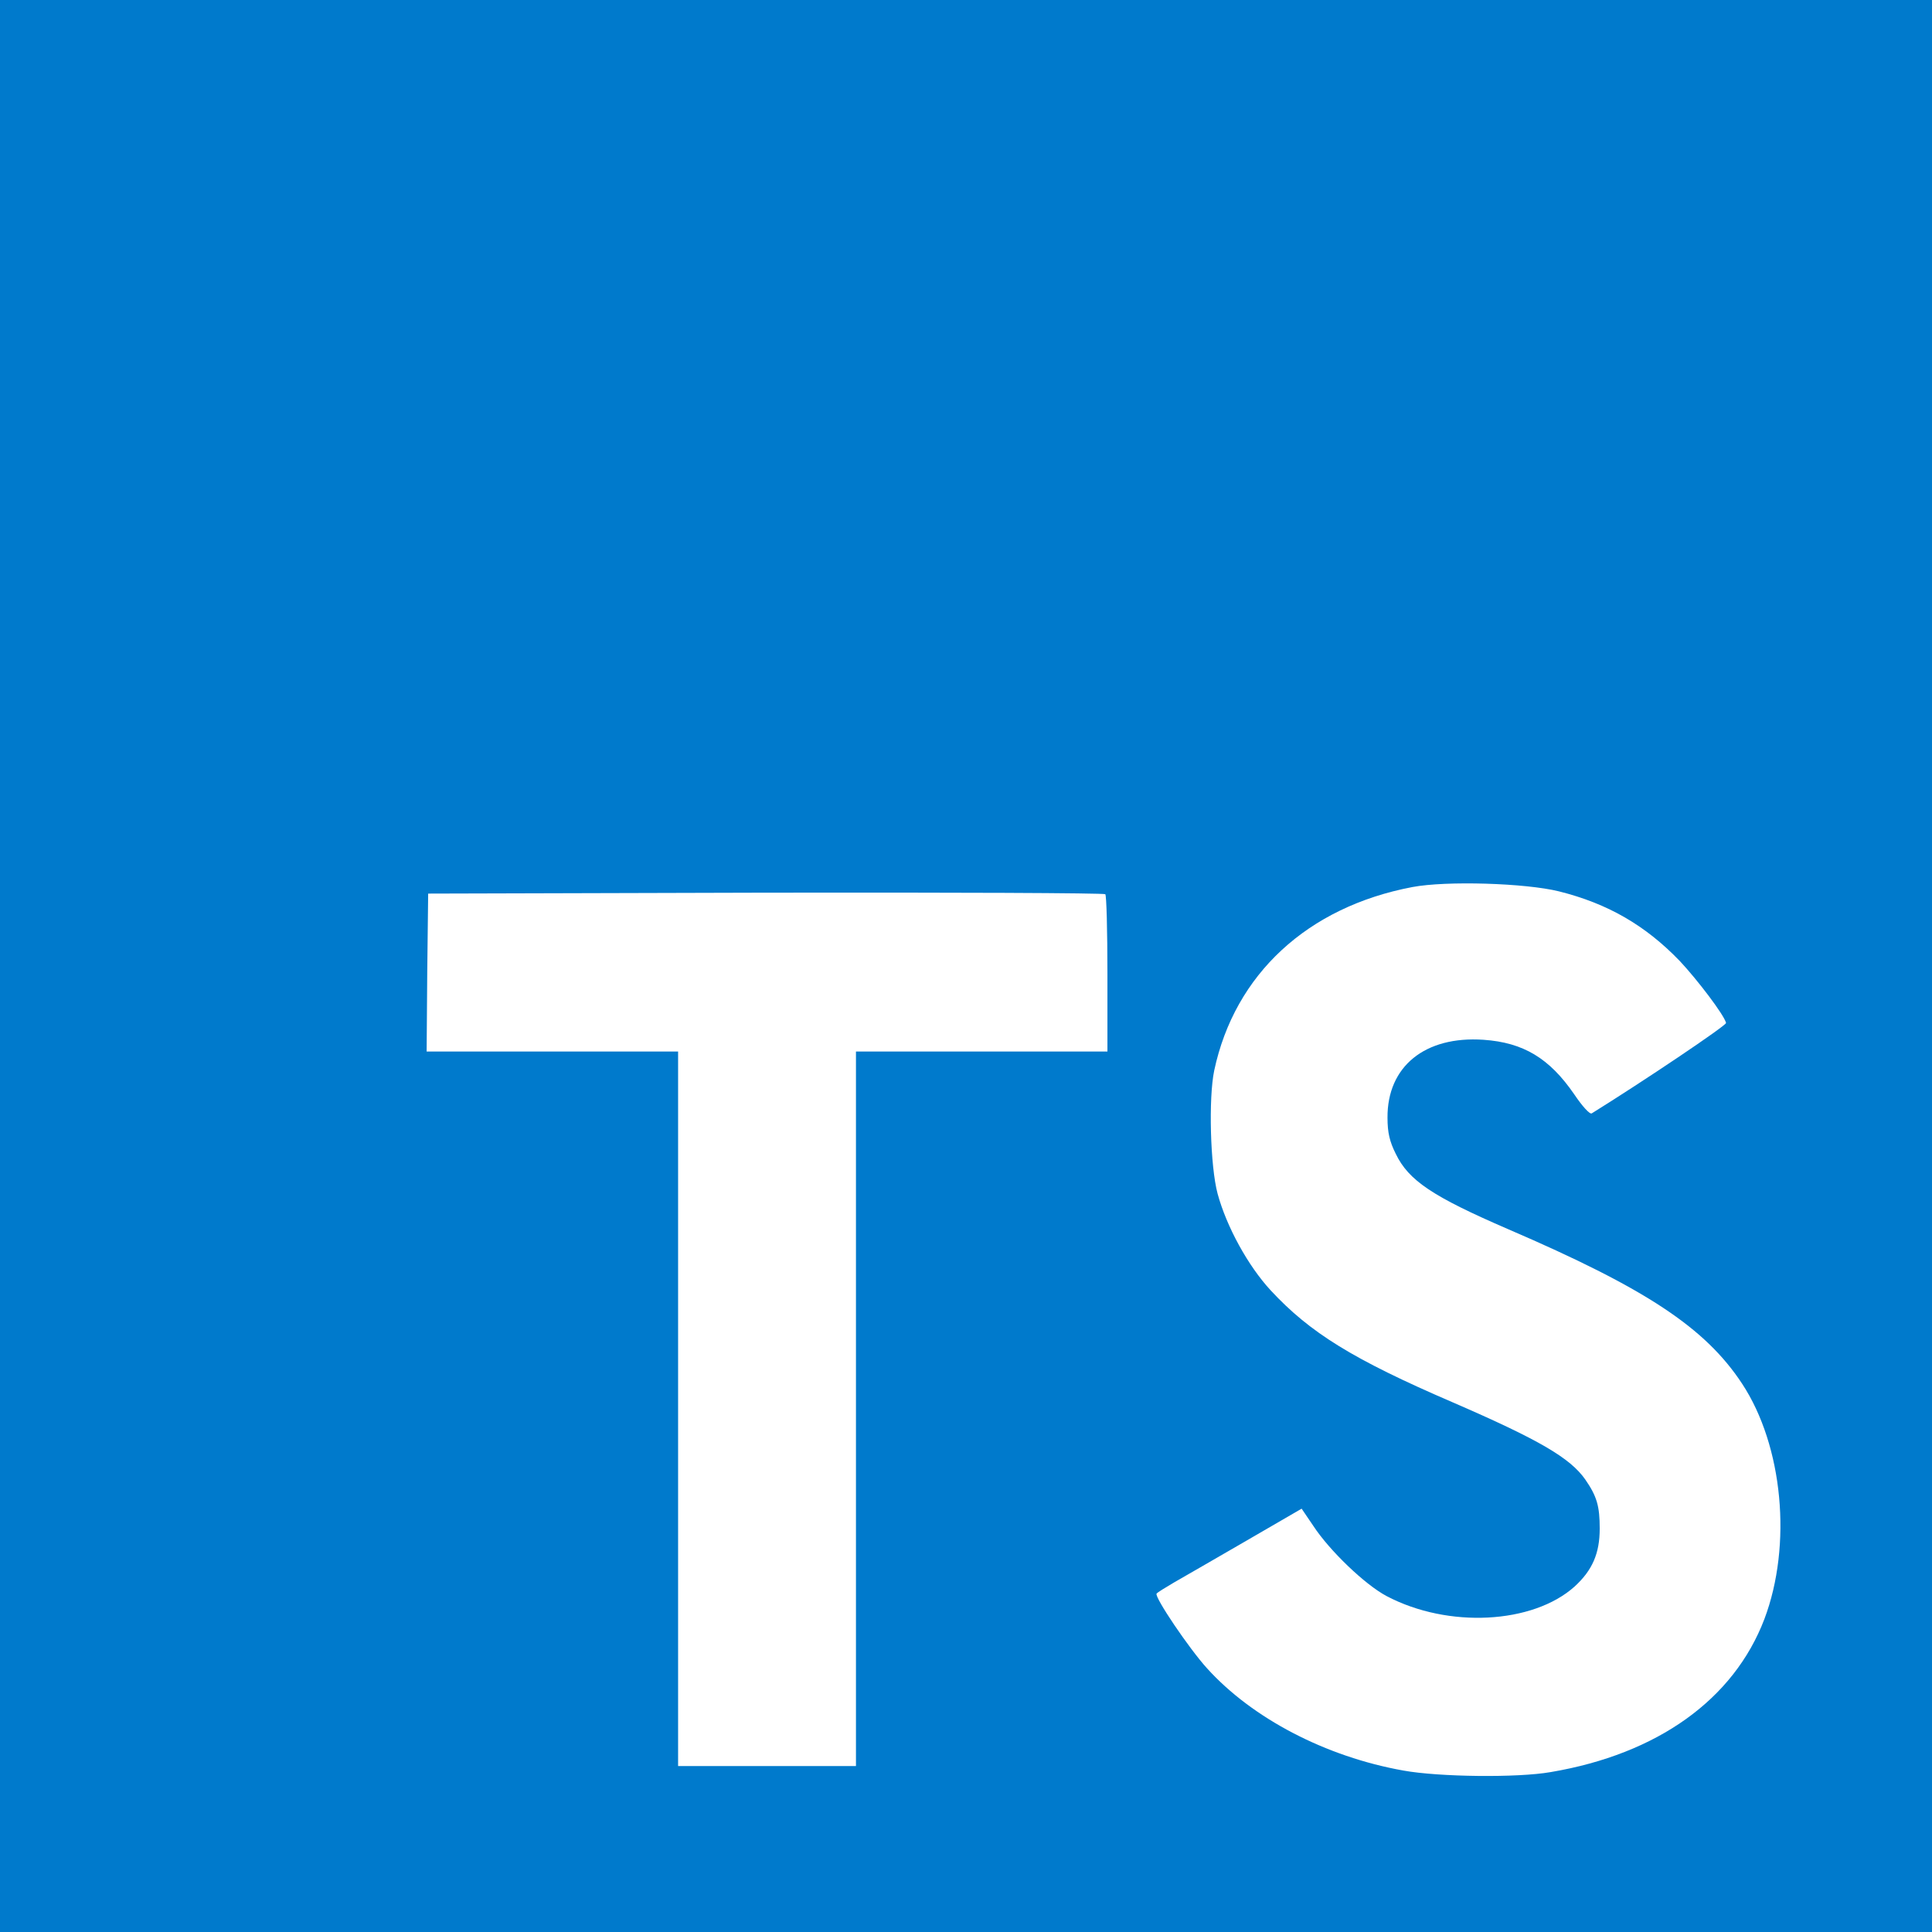
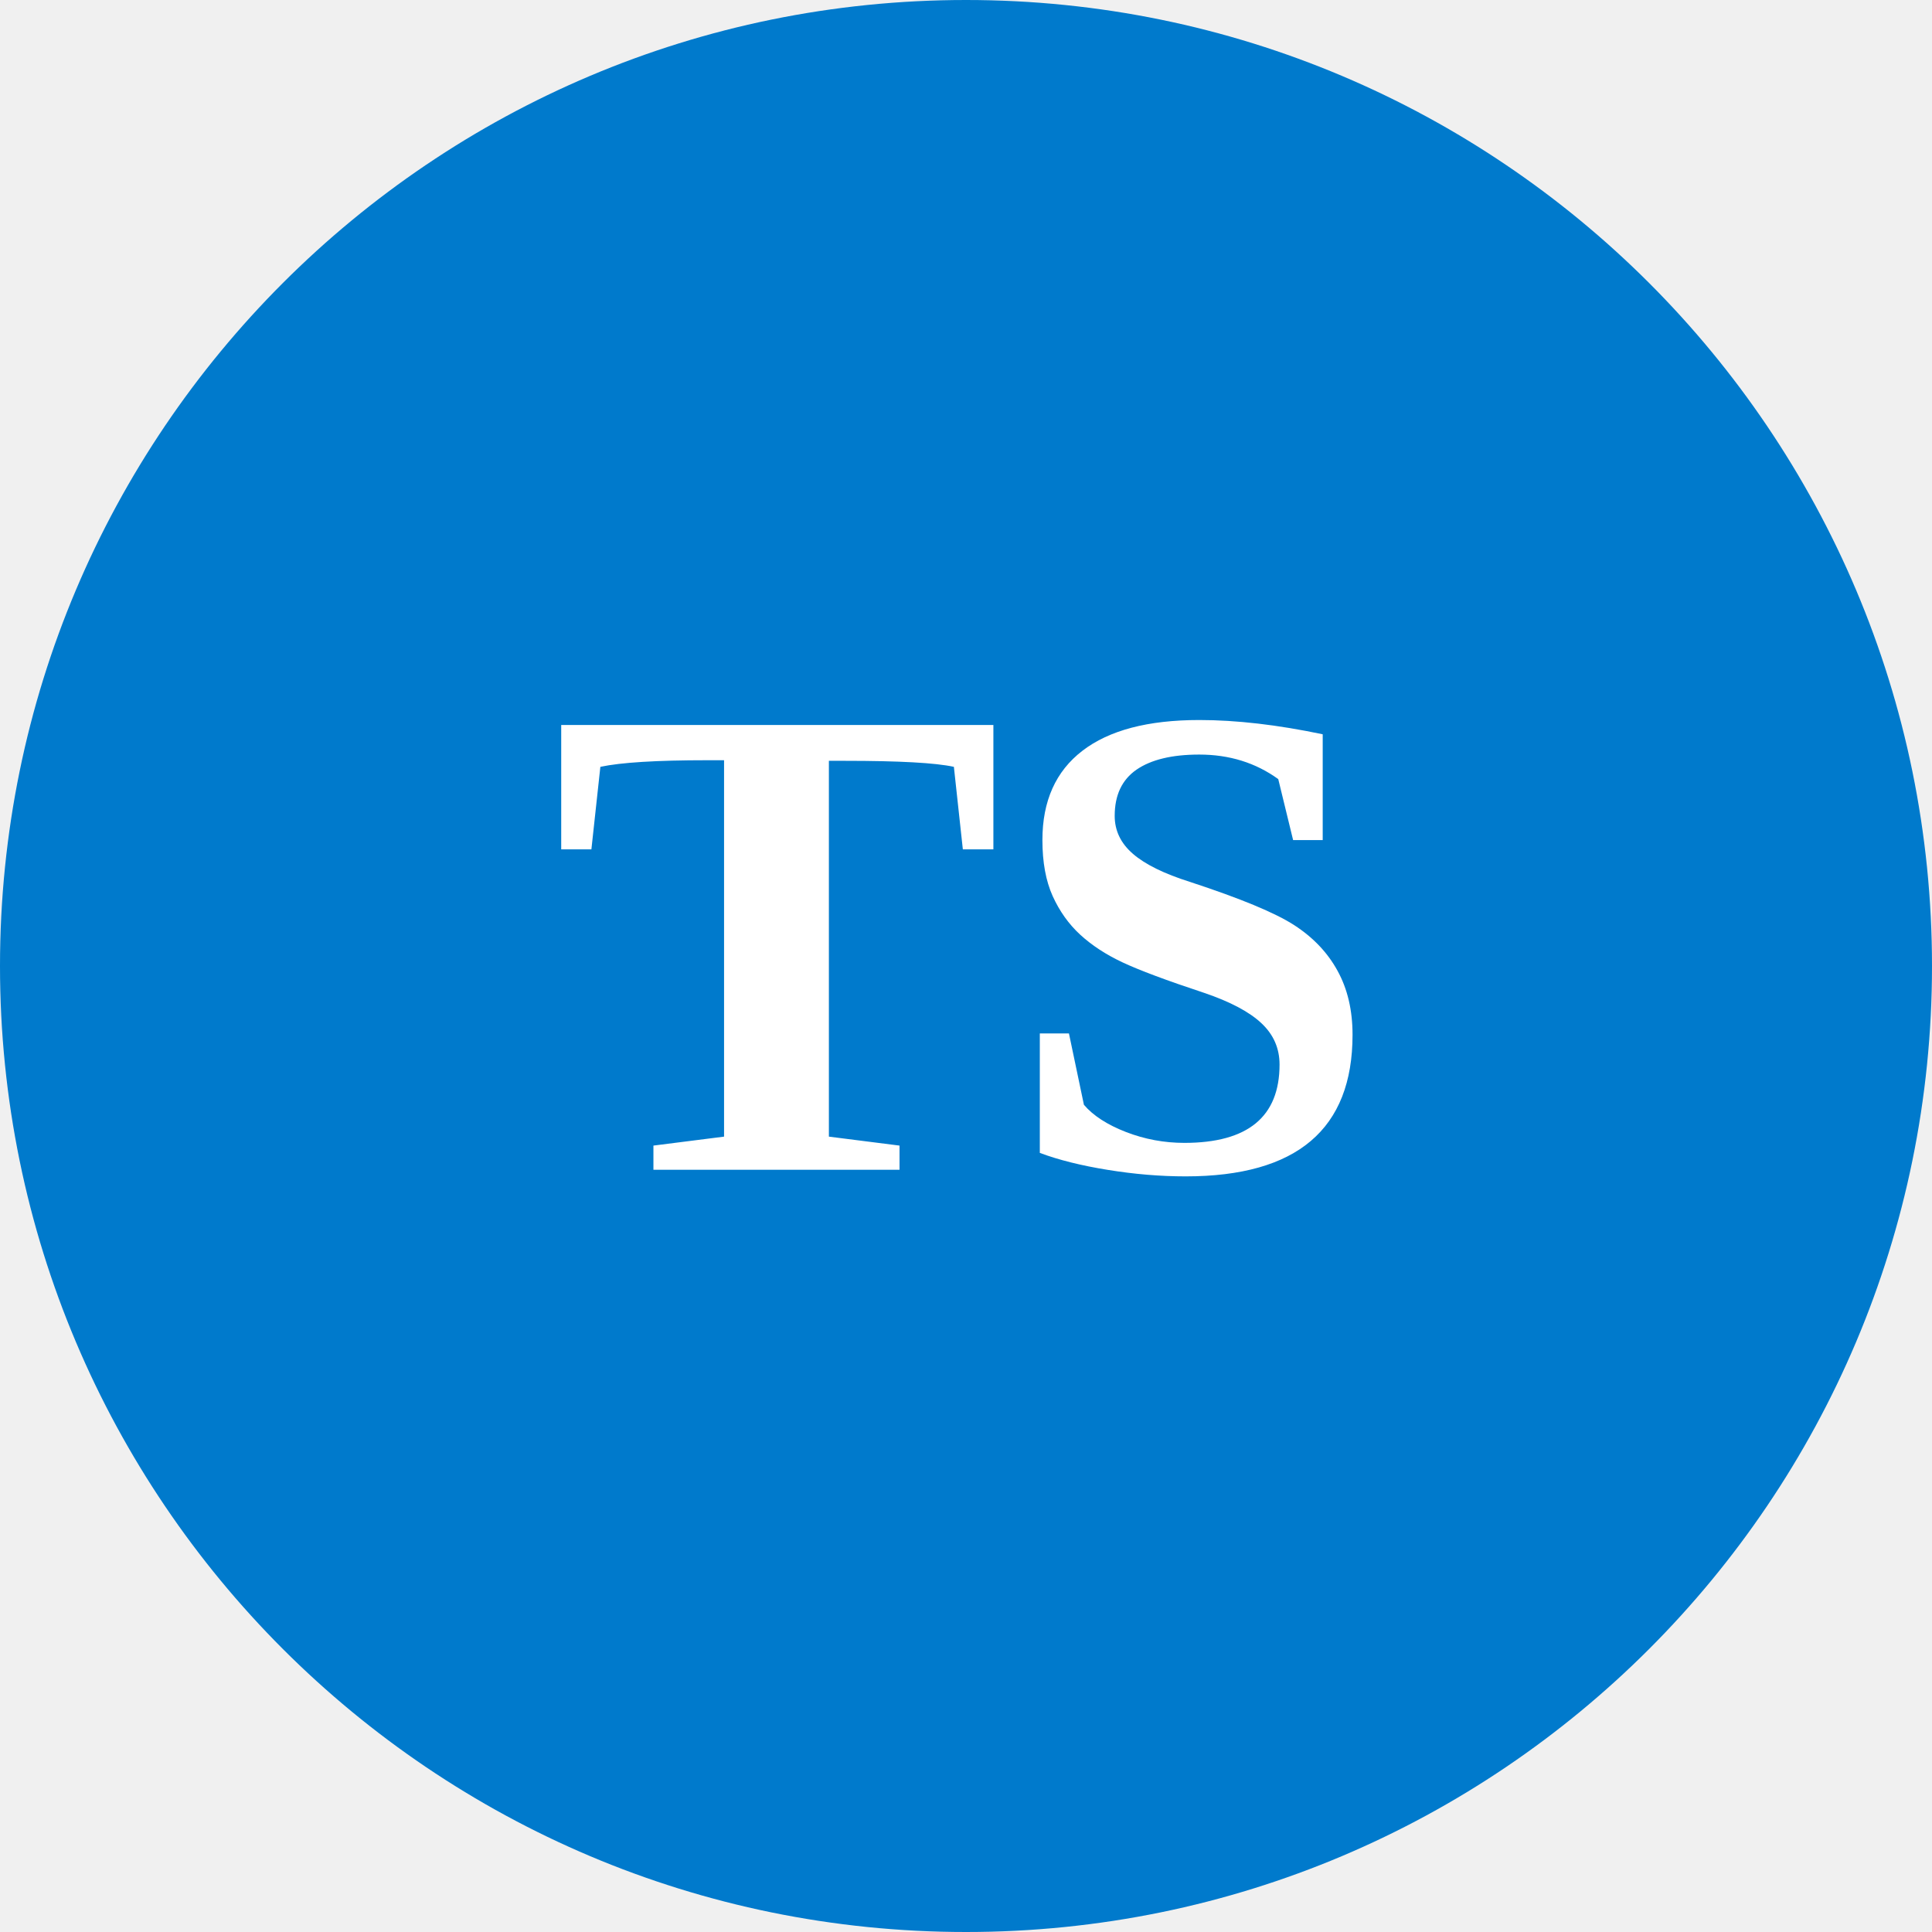
- <svg xmlns="http://www.w3.org/2000/svg" width="256" height="256" viewBox="0 0 256 256" fill="none">
-   <path d="M0 128V256H128H256V128V0H128H0V128Z" fill="#007ACC" />
-   <path d="M56.612 128.85L56.531 139.333H73.191H89.851L89.851 186.673V234.013H101.635H113.42V186.673L113.42 139.333H130.08H146.74V129.053C146.74 123.364 146.618 118.61 146.456 118.488C146.334 118.325 126.057 118.244 101.473 118.284L56.734 118.406L56.612 128.85Z" fill="white" />
-   <path d="M206.566 118.109C213.067 119.734 218.025 122.619 222.576 127.333C224.933 129.852 228.427 134.444 228.712 135.541C228.793 135.866 217.659 143.343 210.914 147.528C210.67 147.691 209.695 146.634 208.598 145.009C205.306 140.214 201.852 138.142 196.57 137.776C188.808 137.248 183.81 141.311 183.851 148.097C183.851 150.088 184.135 151.267 184.948 152.892C186.655 156.427 189.824 158.54 199.78 162.848C218.106 170.731 225.949 175.932 230.825 183.328C236.27 191.577 237.489 204.742 233.791 214.535C229.728 225.182 219.65 232.415 205.469 234.812C201.08 235.584 190.678 235.462 185.964 234.609C175.683 232.78 165.931 227.701 159.917 221.037C157.56 218.436 152.968 211.65 153.253 211.163C153.375 211 154.431 210.35 155.61 209.659C156.747 209.009 161.055 206.53 165.118 204.173L172.473 199.907L174.017 202.182C176.171 205.474 180.885 209.984 183.729 211.488C191.897 215.795 203.112 215.185 208.638 210.228C210.995 208.074 211.97 205.839 211.97 202.548C211.97 199.582 211.605 198.281 210.06 196.046C208.069 193.202 204.006 190.805 192.466 185.806C179.259 180.118 173.57 176.582 168.369 170.975C165.362 167.724 162.518 162.523 161.339 158.175C160.364 154.558 160.12 145.497 160.892 141.839C163.615 129.08 173.245 120.181 187.142 117.54C191.653 116.686 202.137 117.012 206.566 118.109Z" fill="white" />
+ <svg xmlns="http://www.w3.org/2000/svg" viewBox="0 0 256 256">
+   <circle cx="128" cy="128" r="128" fill="#007ACC" />
+   <text x="50%" y="50%" text-anchor="middle" fill="#FFF" font-size="90" font-weight="bold" dy=".3em">
+         TS
+     </text>
</svg>
